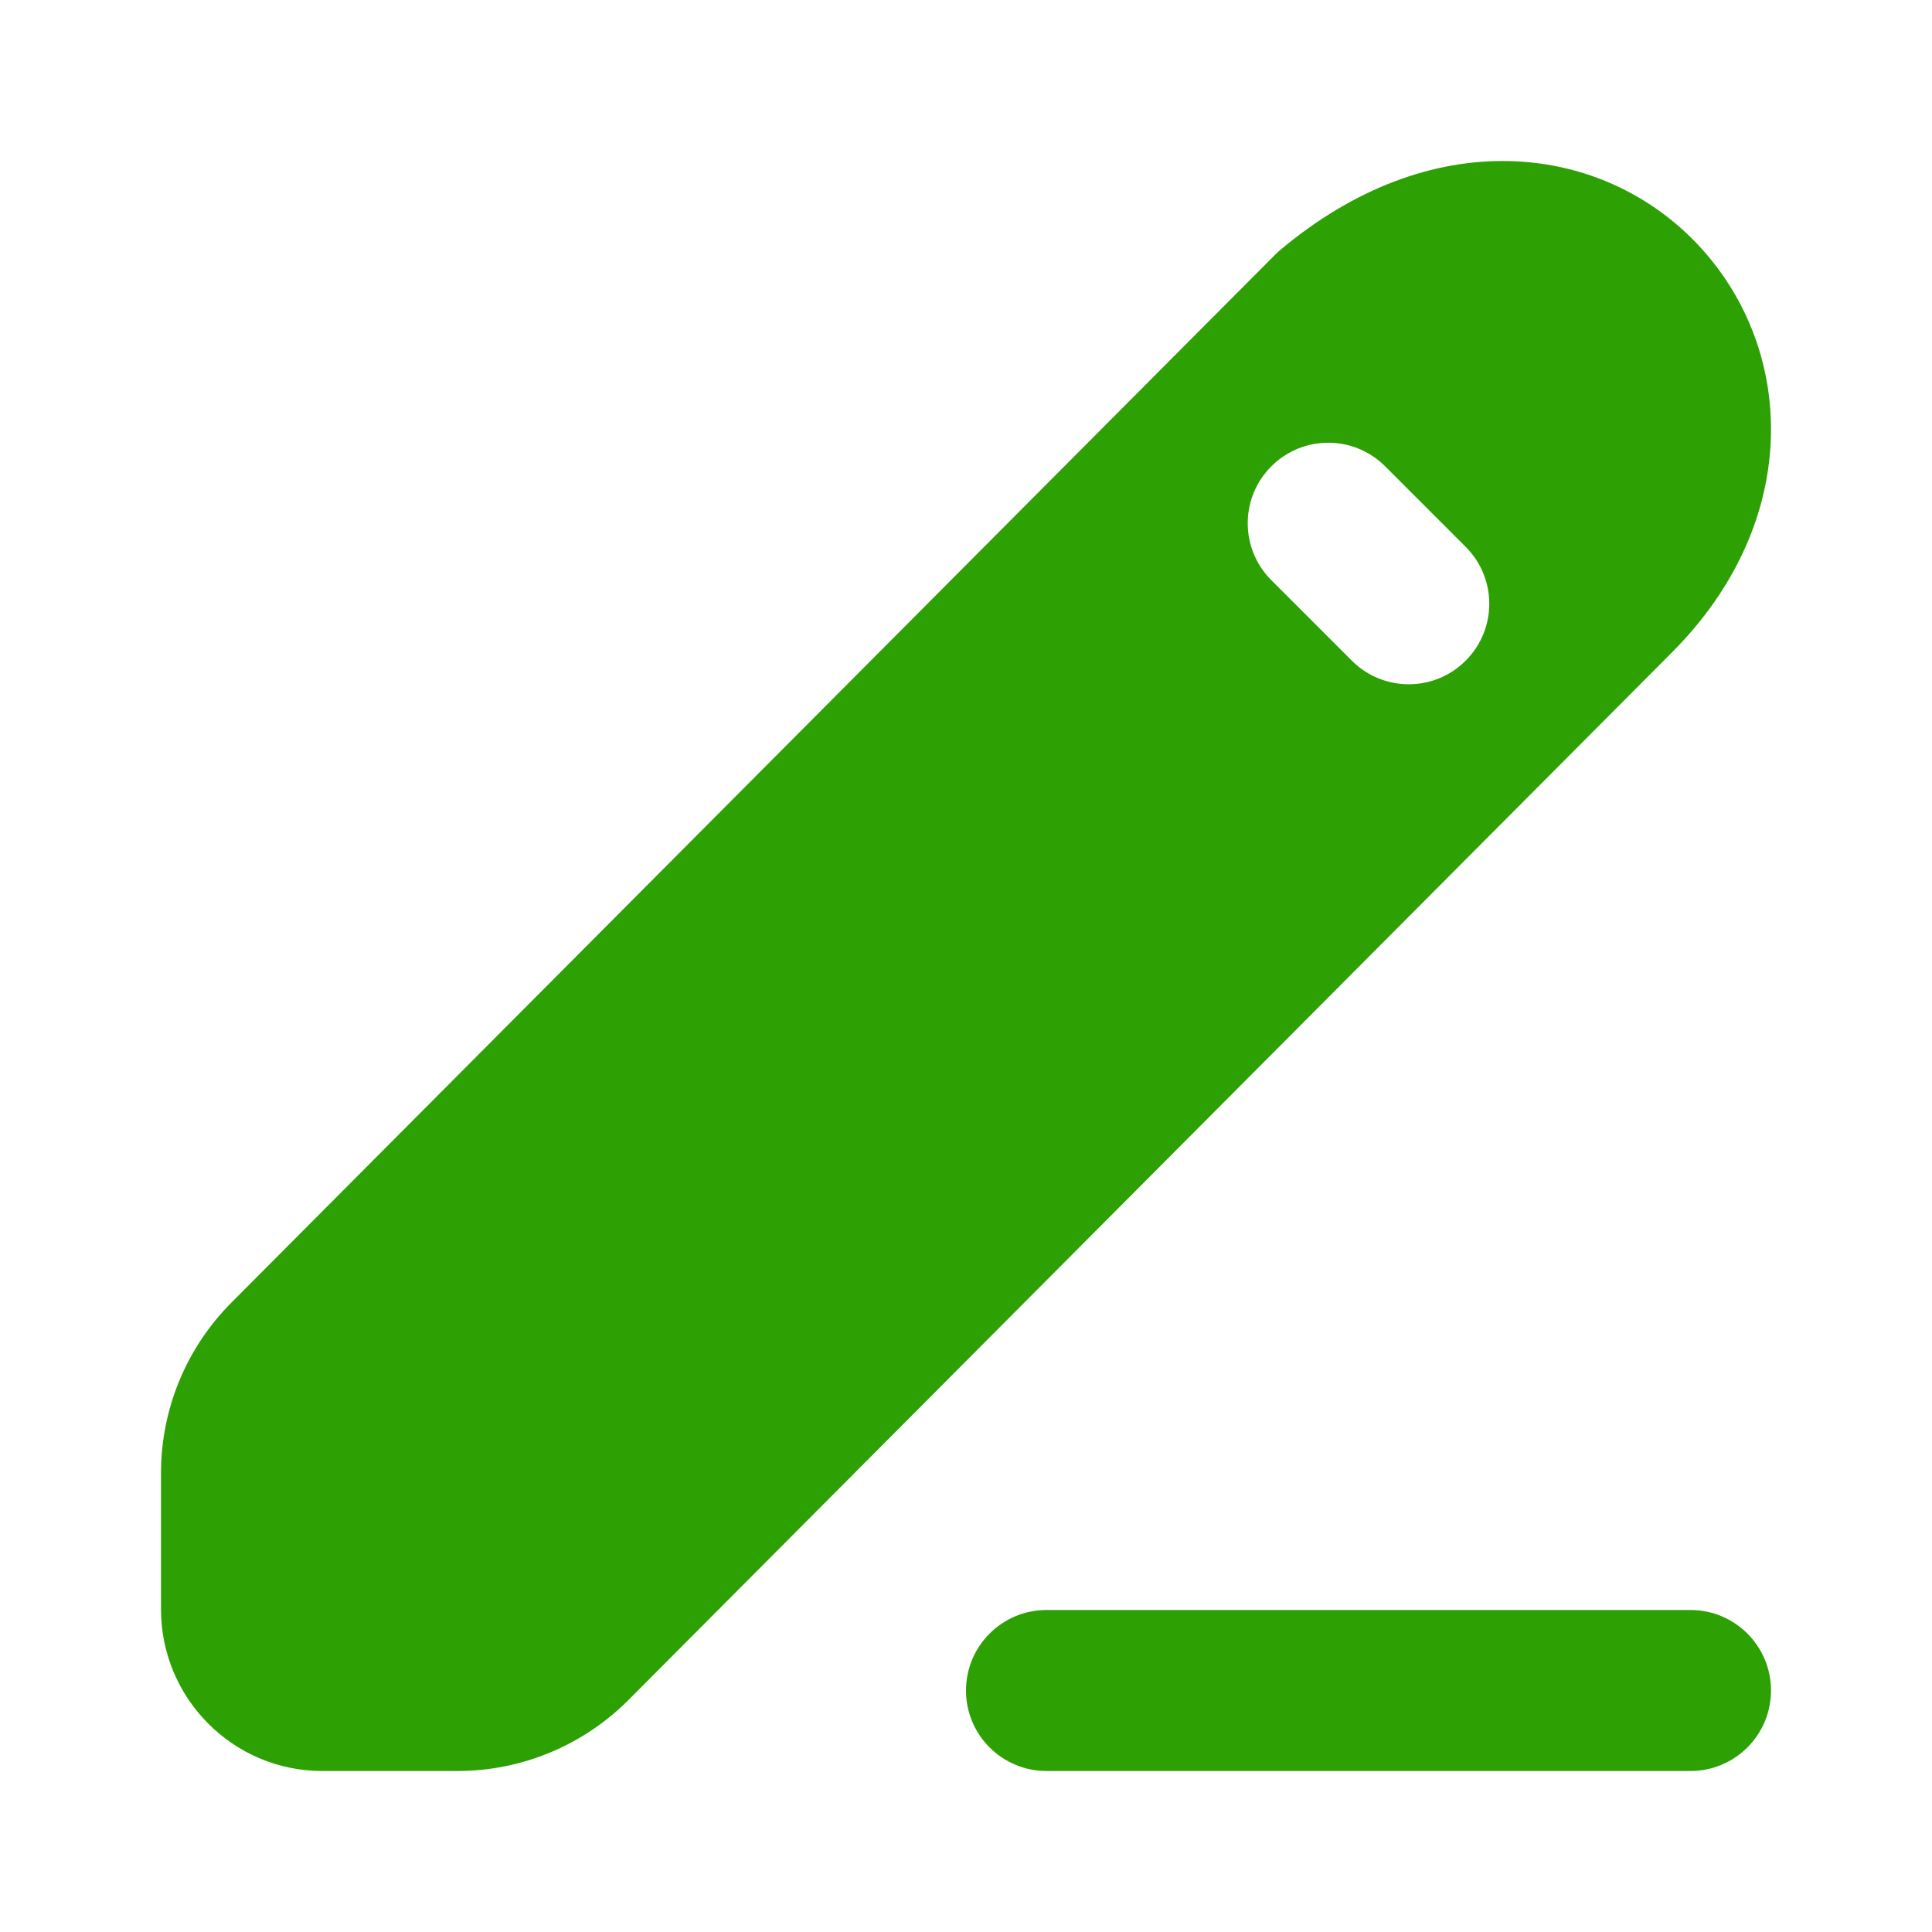
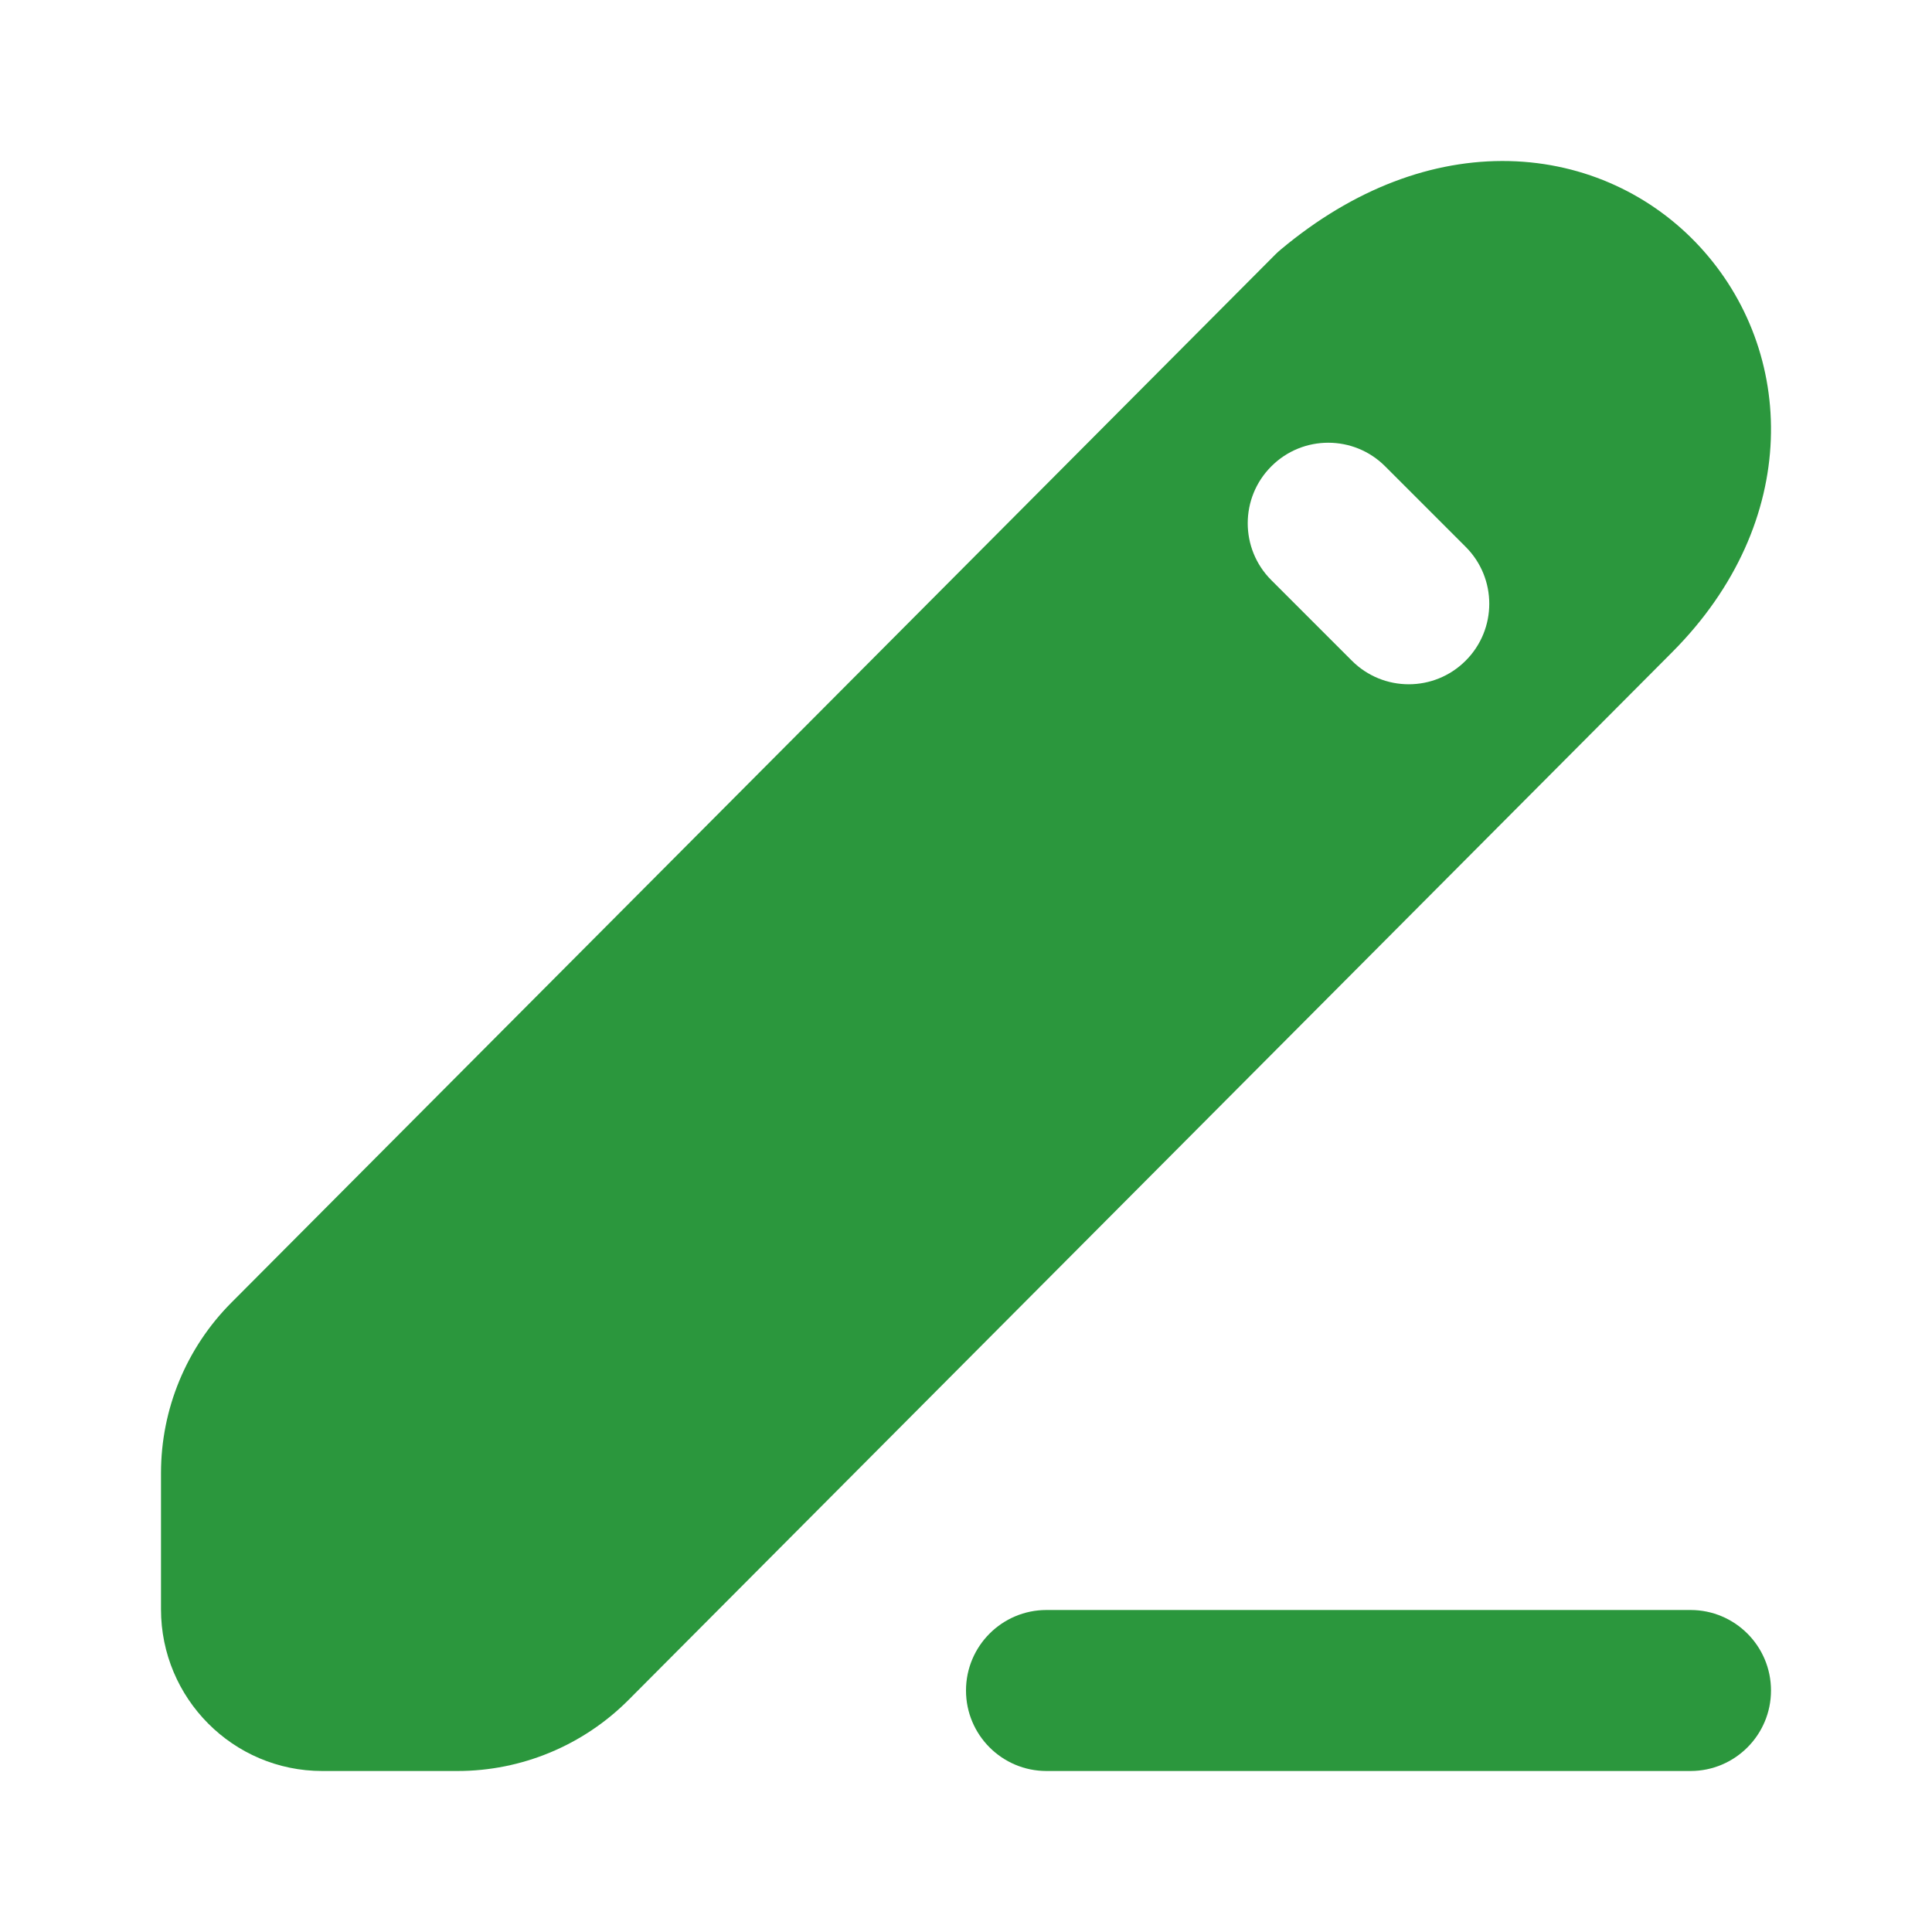
- <svg xmlns="http://www.w3.org/2000/svg" width="22px" height="22px" viewBox="0 0 24 24" fill="none" stroke="none">
+ <svg xmlns="http://www.w3.org/2000/svg" width="25px" height="25px" viewBox="0 0 24 24" fill="none" stroke="none">
  <g id="SVGRepo_bgCarrier" stroke-width="0" />
  <g id="SVGRepo_tracerCarrier" stroke-linecap="round" stroke-linejoin="round" />
  <g id="SVGRepo_iconCarrier">
-     <path fill-rule="evenodd" clip-rule="evenodd" d="M12 21C12 20.448 12.448 20 13 20H21C21.552 20 22 20.448 22 21C22 21.552 21.552 22 21 22H13C12.448 22 12 21.552 12 21Z" fill="#2da003" />
-     <path fill-rule="evenodd" clip-rule="evenodd" d="M20.774 8.1C22.383 6.484 22.315 4.362 21.113 3.062C20.527 2.428 19.693 2.023 18.748 2.001C17.799 1.979 16.817 2.341 15.91 3.1C15.887 3.119 15.864 3.14 15.843 3.161L2.874 16.182C2.314 16.744 2 17.505 2 18.299V19.992C2 21.094 2.892 22 4.004 22H5.683C6.48 22 7.245 21.682 7.808 21.117L20.774 8.1ZM17.207 5.793C16.817 5.402 16.183 5.402 15.793 5.793C15.402 6.183 15.402 6.817 15.793 7.207L16.793 8.207C17.183 8.598 17.817 8.598 18.207 8.207C18.598 7.817 18.598 7.183 18.207 6.793L17.207 5.793Z" fill="#2da003" />
+     <path fill-rule="evenodd" clip-rule="evenodd" d="M12 21C12 20.448 12.448 20 13 20H21C21.552 20 22 20.448 22 21C22 21.552 21.552 22 21 22H13C12.448 22 12 21.552 12 21Z" fill="#2b973d" />
+     <path fill-rule="evenodd" clip-rule="evenodd" d="M20.774 8.1C22.383 6.484 22.315 4.362 21.113 3.062C20.527 2.428 19.693 2.023 18.748 2.001C17.799 1.979 16.817 2.341 15.91 3.1C15.887 3.119 15.864 3.14 15.843 3.161L2.874 16.182C2.314 16.744 2 17.505 2 18.299V19.992C2 21.094 2.892 22 4.004 22H5.683C6.48 22 7.245 21.682 7.808 21.117L20.774 8.1ZM17.207 5.793C16.817 5.402 16.183 5.402 15.793 5.793C15.402 6.183 15.402 6.817 15.793 7.207L16.793 8.207C17.183 8.598 17.817 8.598 18.207 8.207C18.598 7.817 18.598 7.183 18.207 6.793L17.207 5.793Z" fill="#2b973d" />
  </g>
</svg>
